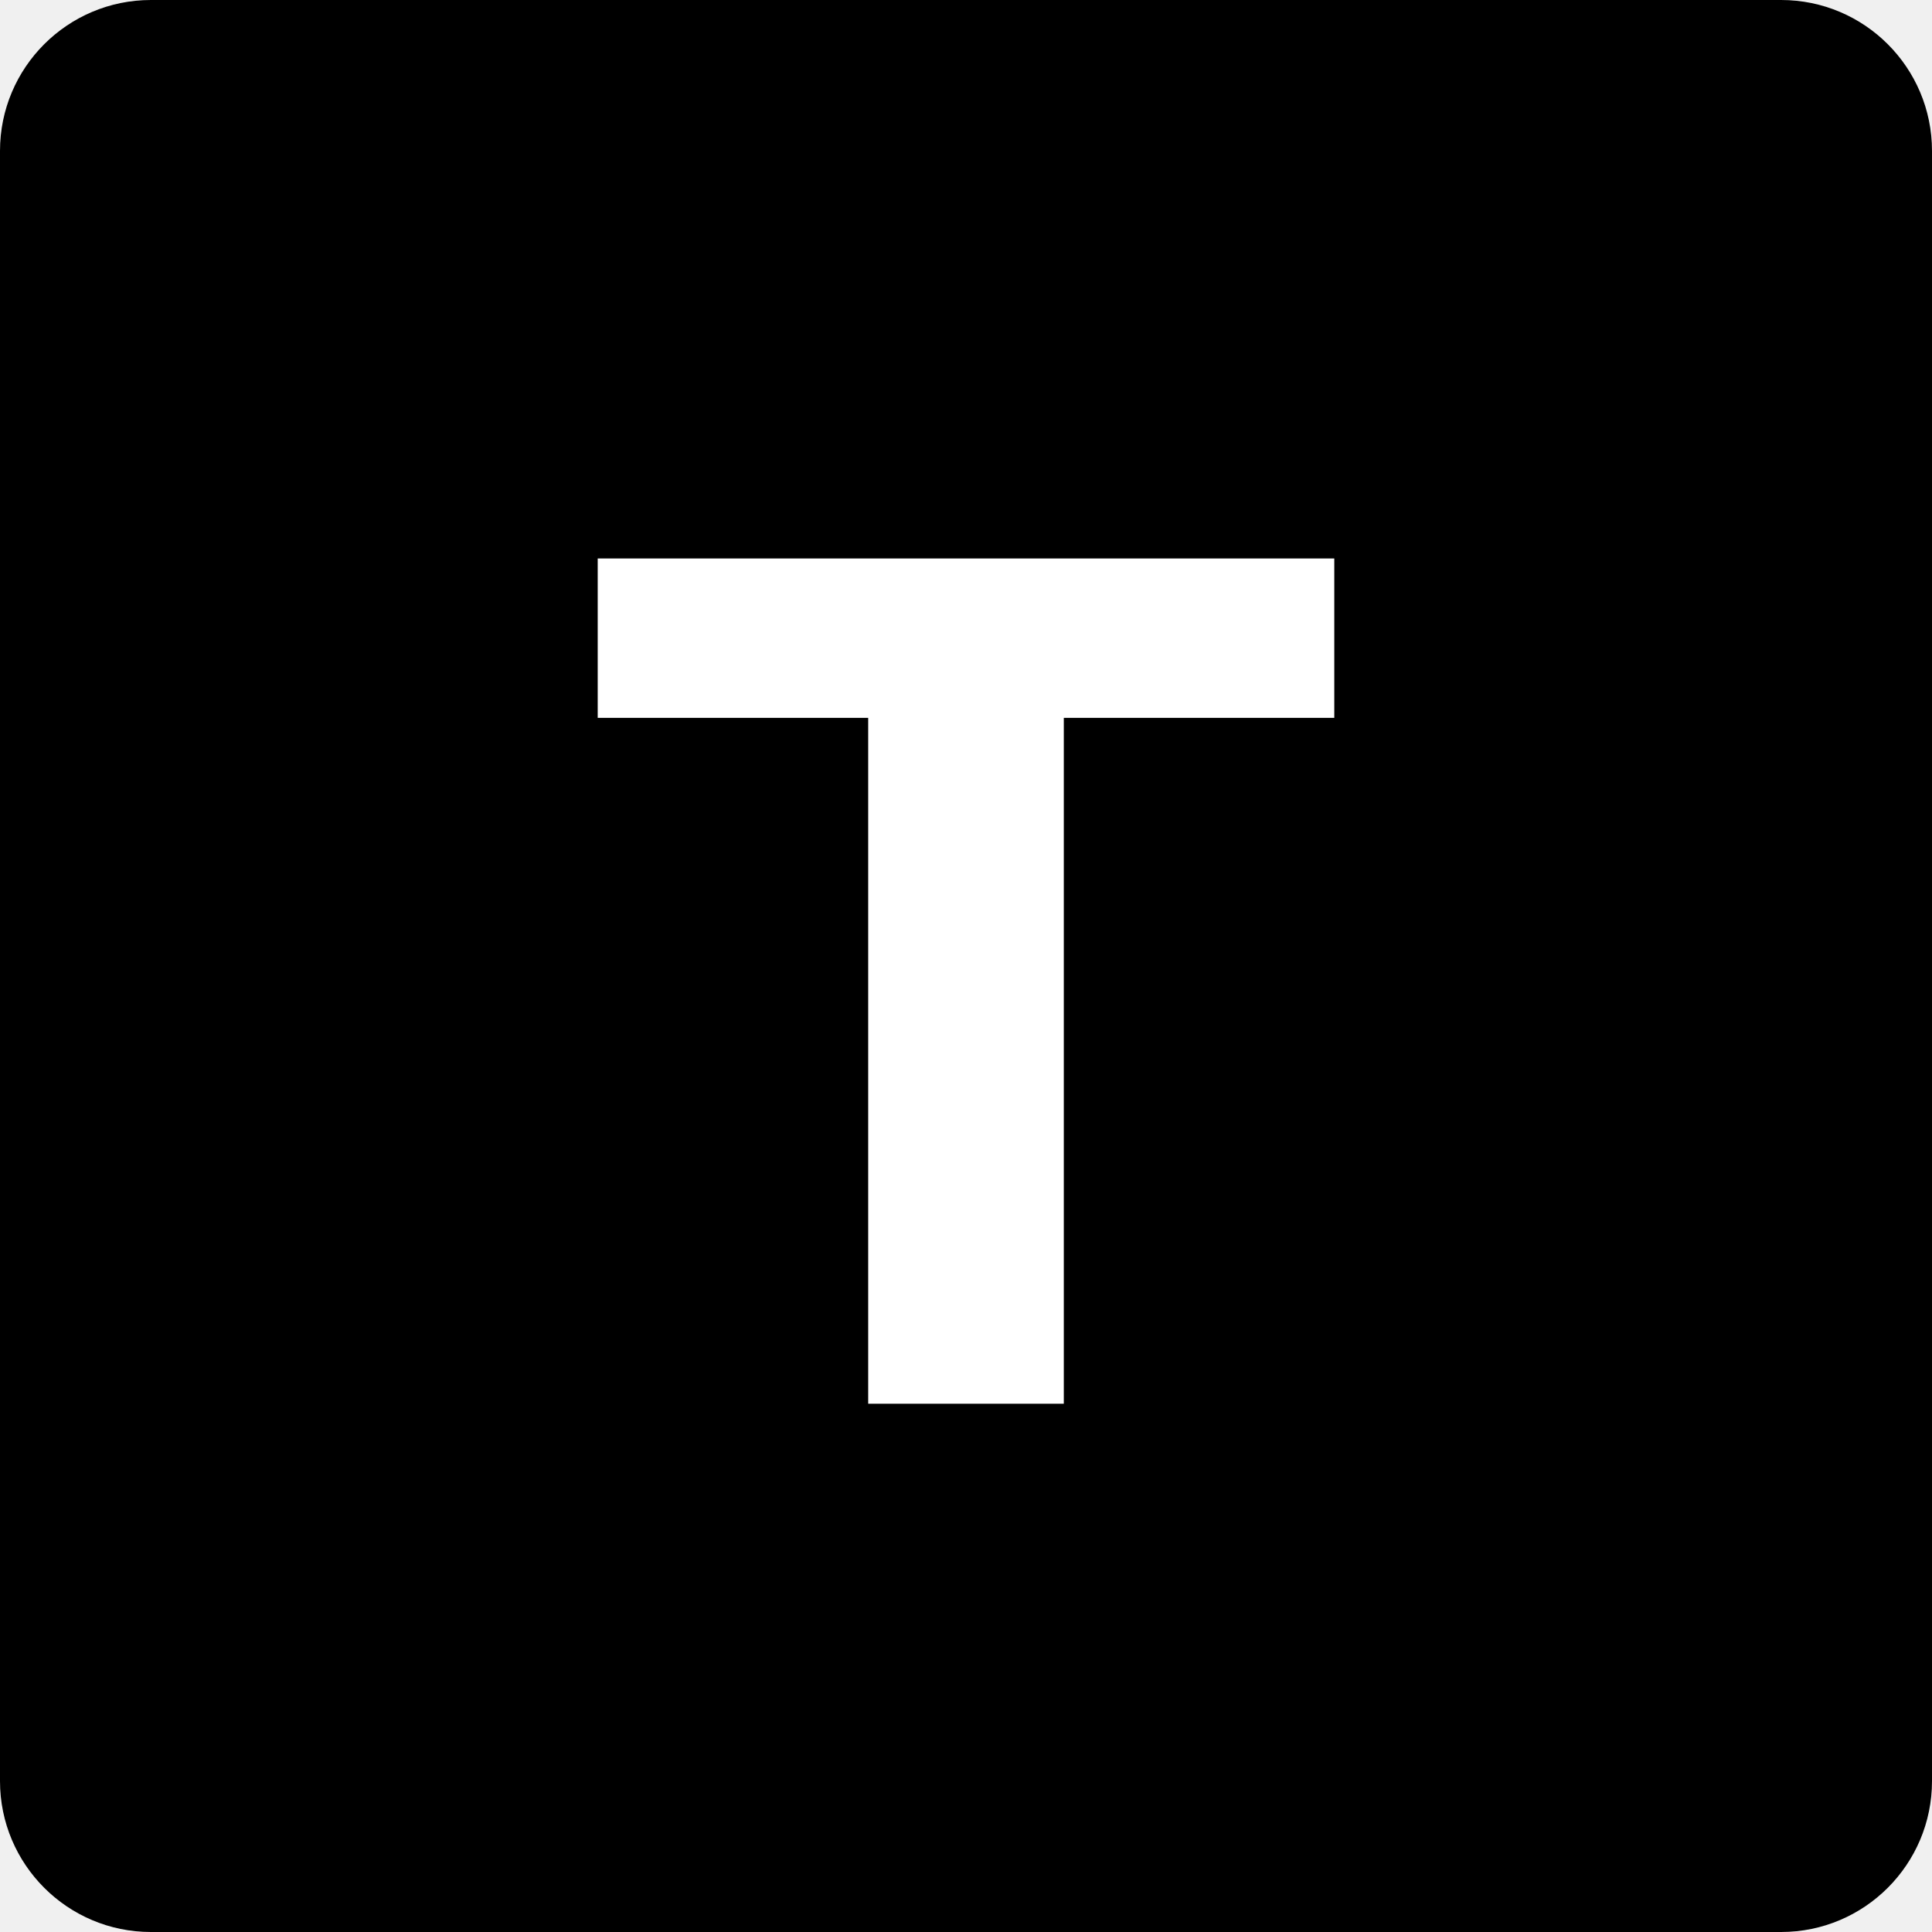
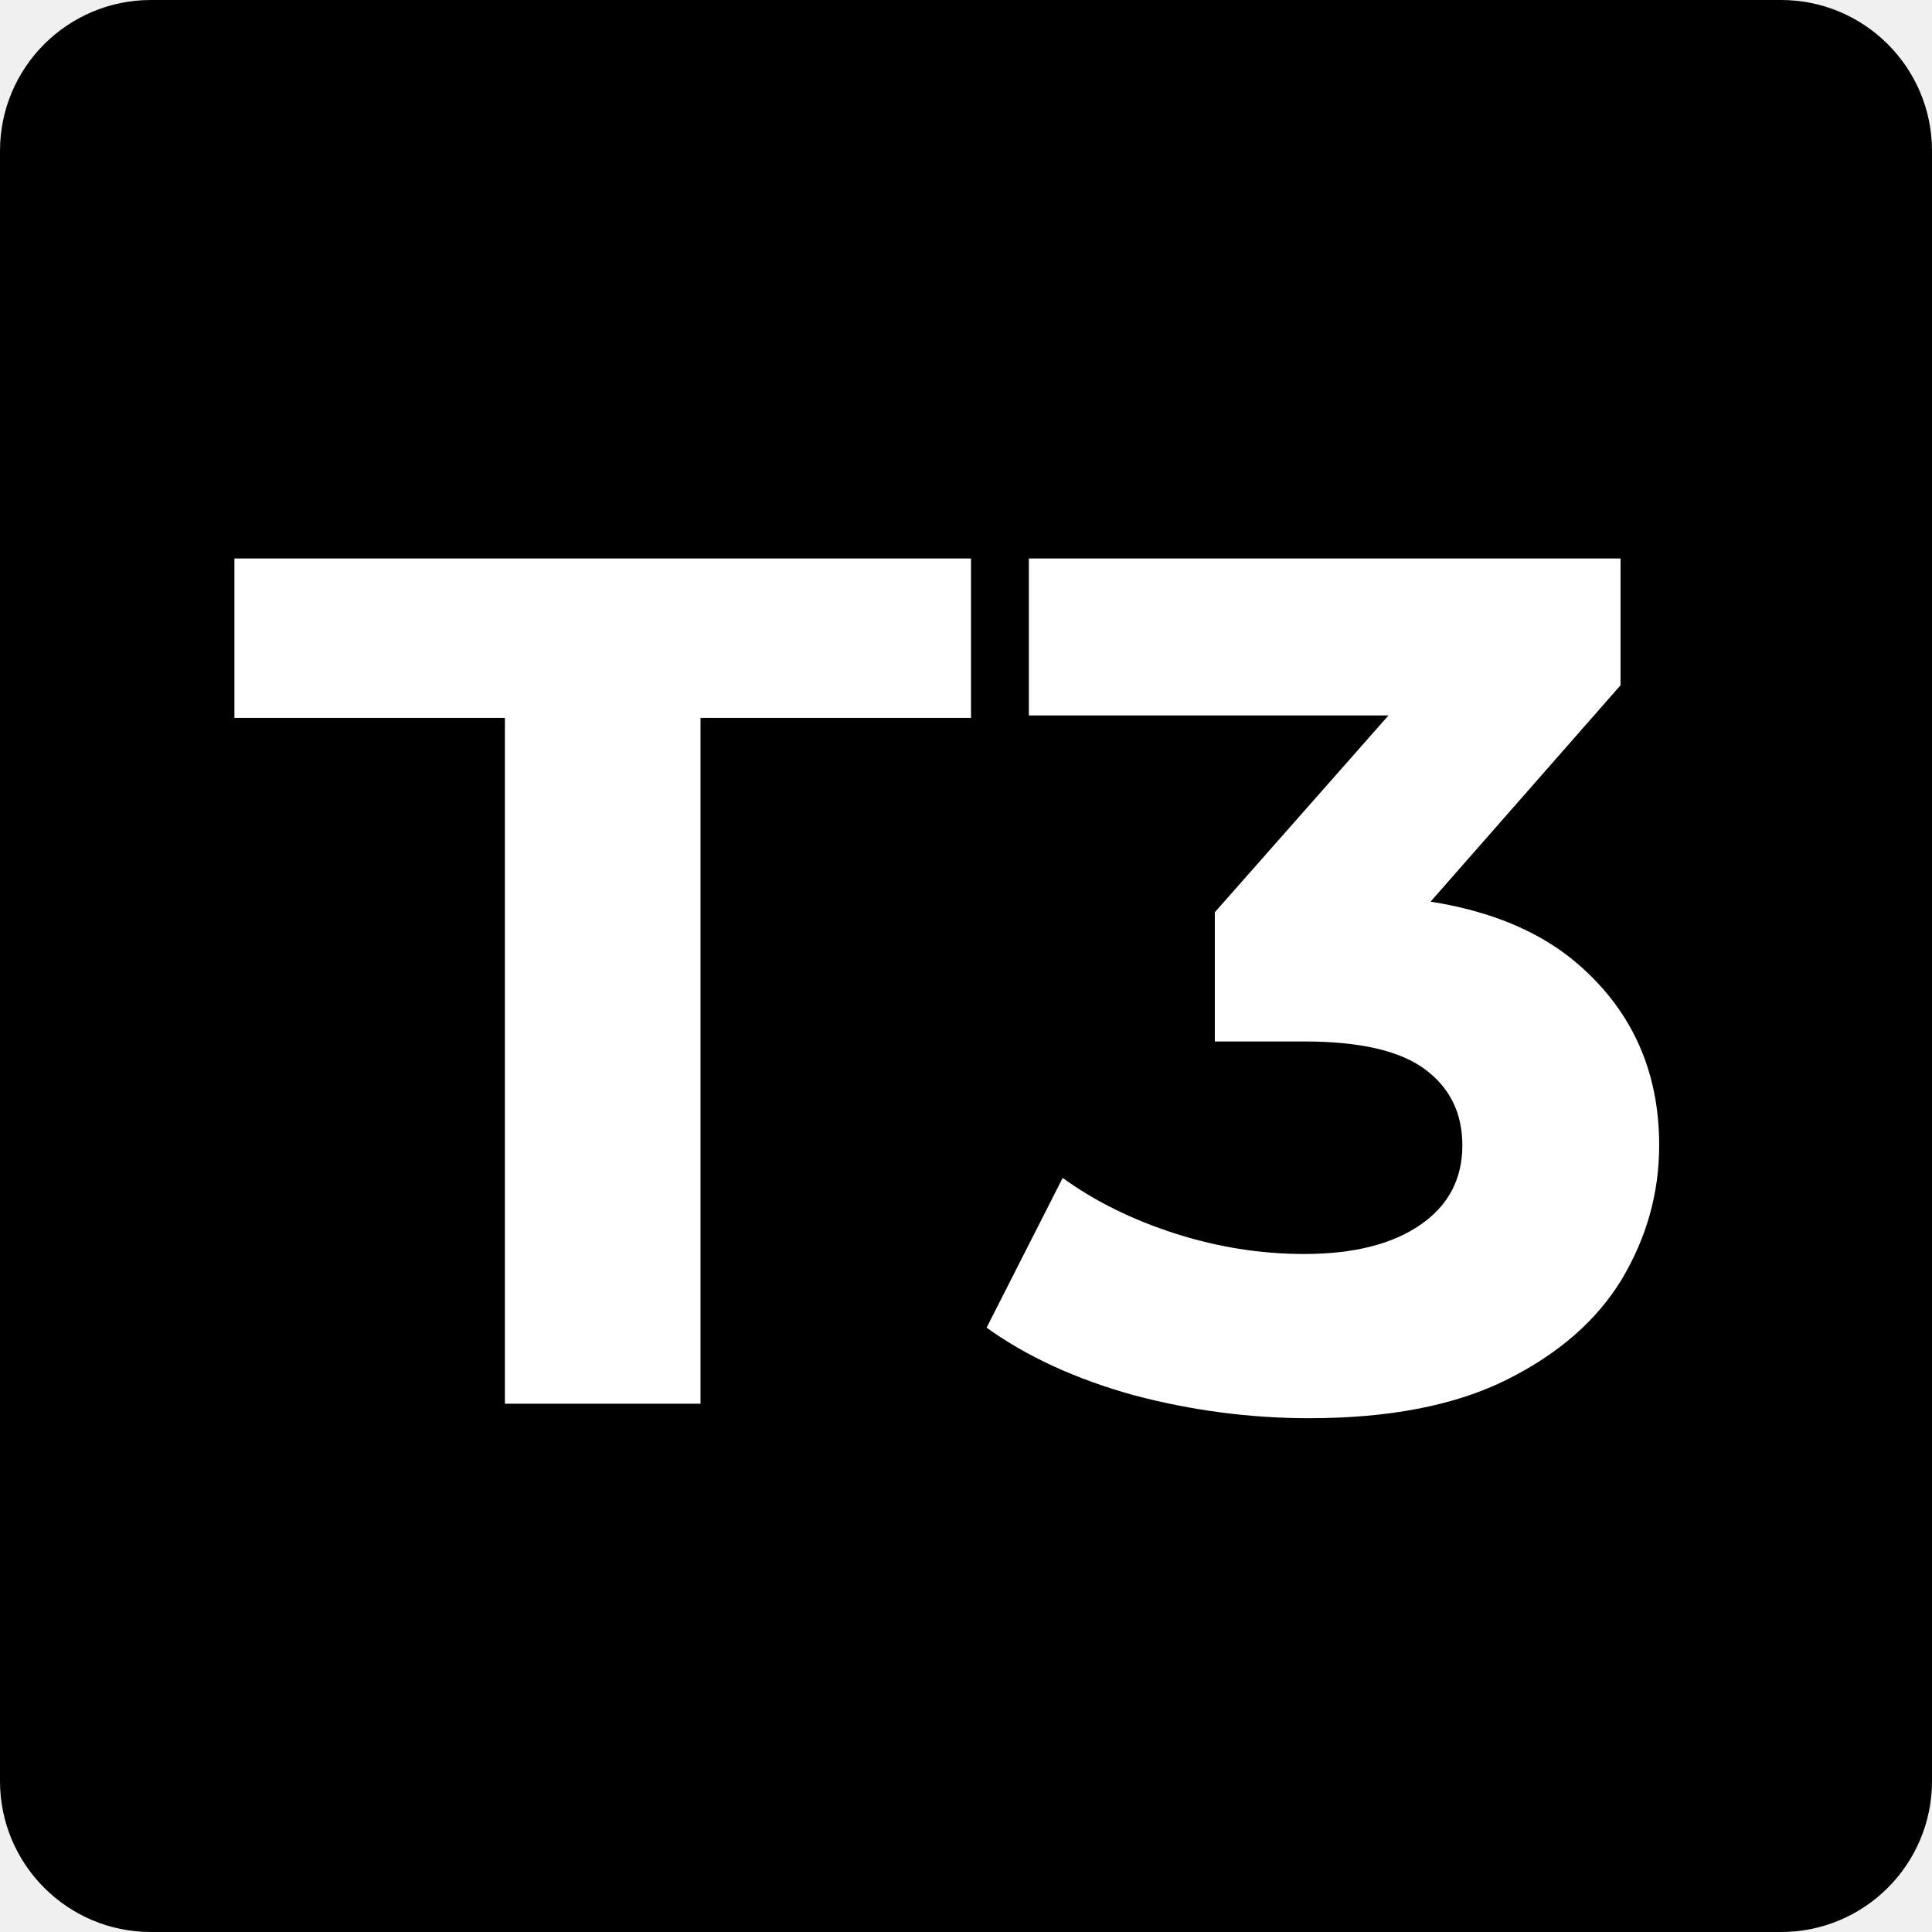
<svg xmlns="http://www.w3.org/2000/svg" width="128" height="128" viewBox="0 0 128 128" fill="none">
  <path d="M0 10C0 4.477 4.477 0 10 0H118C123.523 0 128 4.477 128 10V118C128 123.523 123.523 128 118 128H10C4.477 128 0 123.523 0 118V10Z" fill="black" />
-   <path transform="translate(24.0691 0)" d="M33.451 93V47.56H15.531V37H64.331V47.56H46.411V93H33.451Z" fill="white" />
+   <path d="M33.451 93V47.56H15.531V37H64.331V47.56H46.411V93H33.451ZM86.725 93.96C82.832 93.96 78.965 93.453 75.125 92.44C71.285 91.373 68.032 89.88 65.365 87.96L70.405 78.04C72.539 79.587 75.019 80.813 77.845 81.72C80.672 82.627 83.525 83.08 86.405 83.08C89.659 83.08 92.219 82.44 94.085 81.16C95.952 79.88 96.885 78.12 96.885 75.88C96.885 73.747 96.059 72.067 94.405 70.84C92.752 69.613 90.085 69 86.405 69H80.485V60.44L96.085 42.76L97.525 47.4H68.165V37H107.365V45.4L91.845 63.08L85.285 59.32H89.045C95.925 59.32 101.125 60.867 104.645 63.96C108.165 67.053 109.925 71.027 109.925 75.88C109.925 79.027 109.099 81.987 107.445 84.76C105.792 87.48 103.259 89.693 99.845 91.4C96.432 93.107 92.059 93.96 86.725 93.96Z" fill="white" />
</svg>
